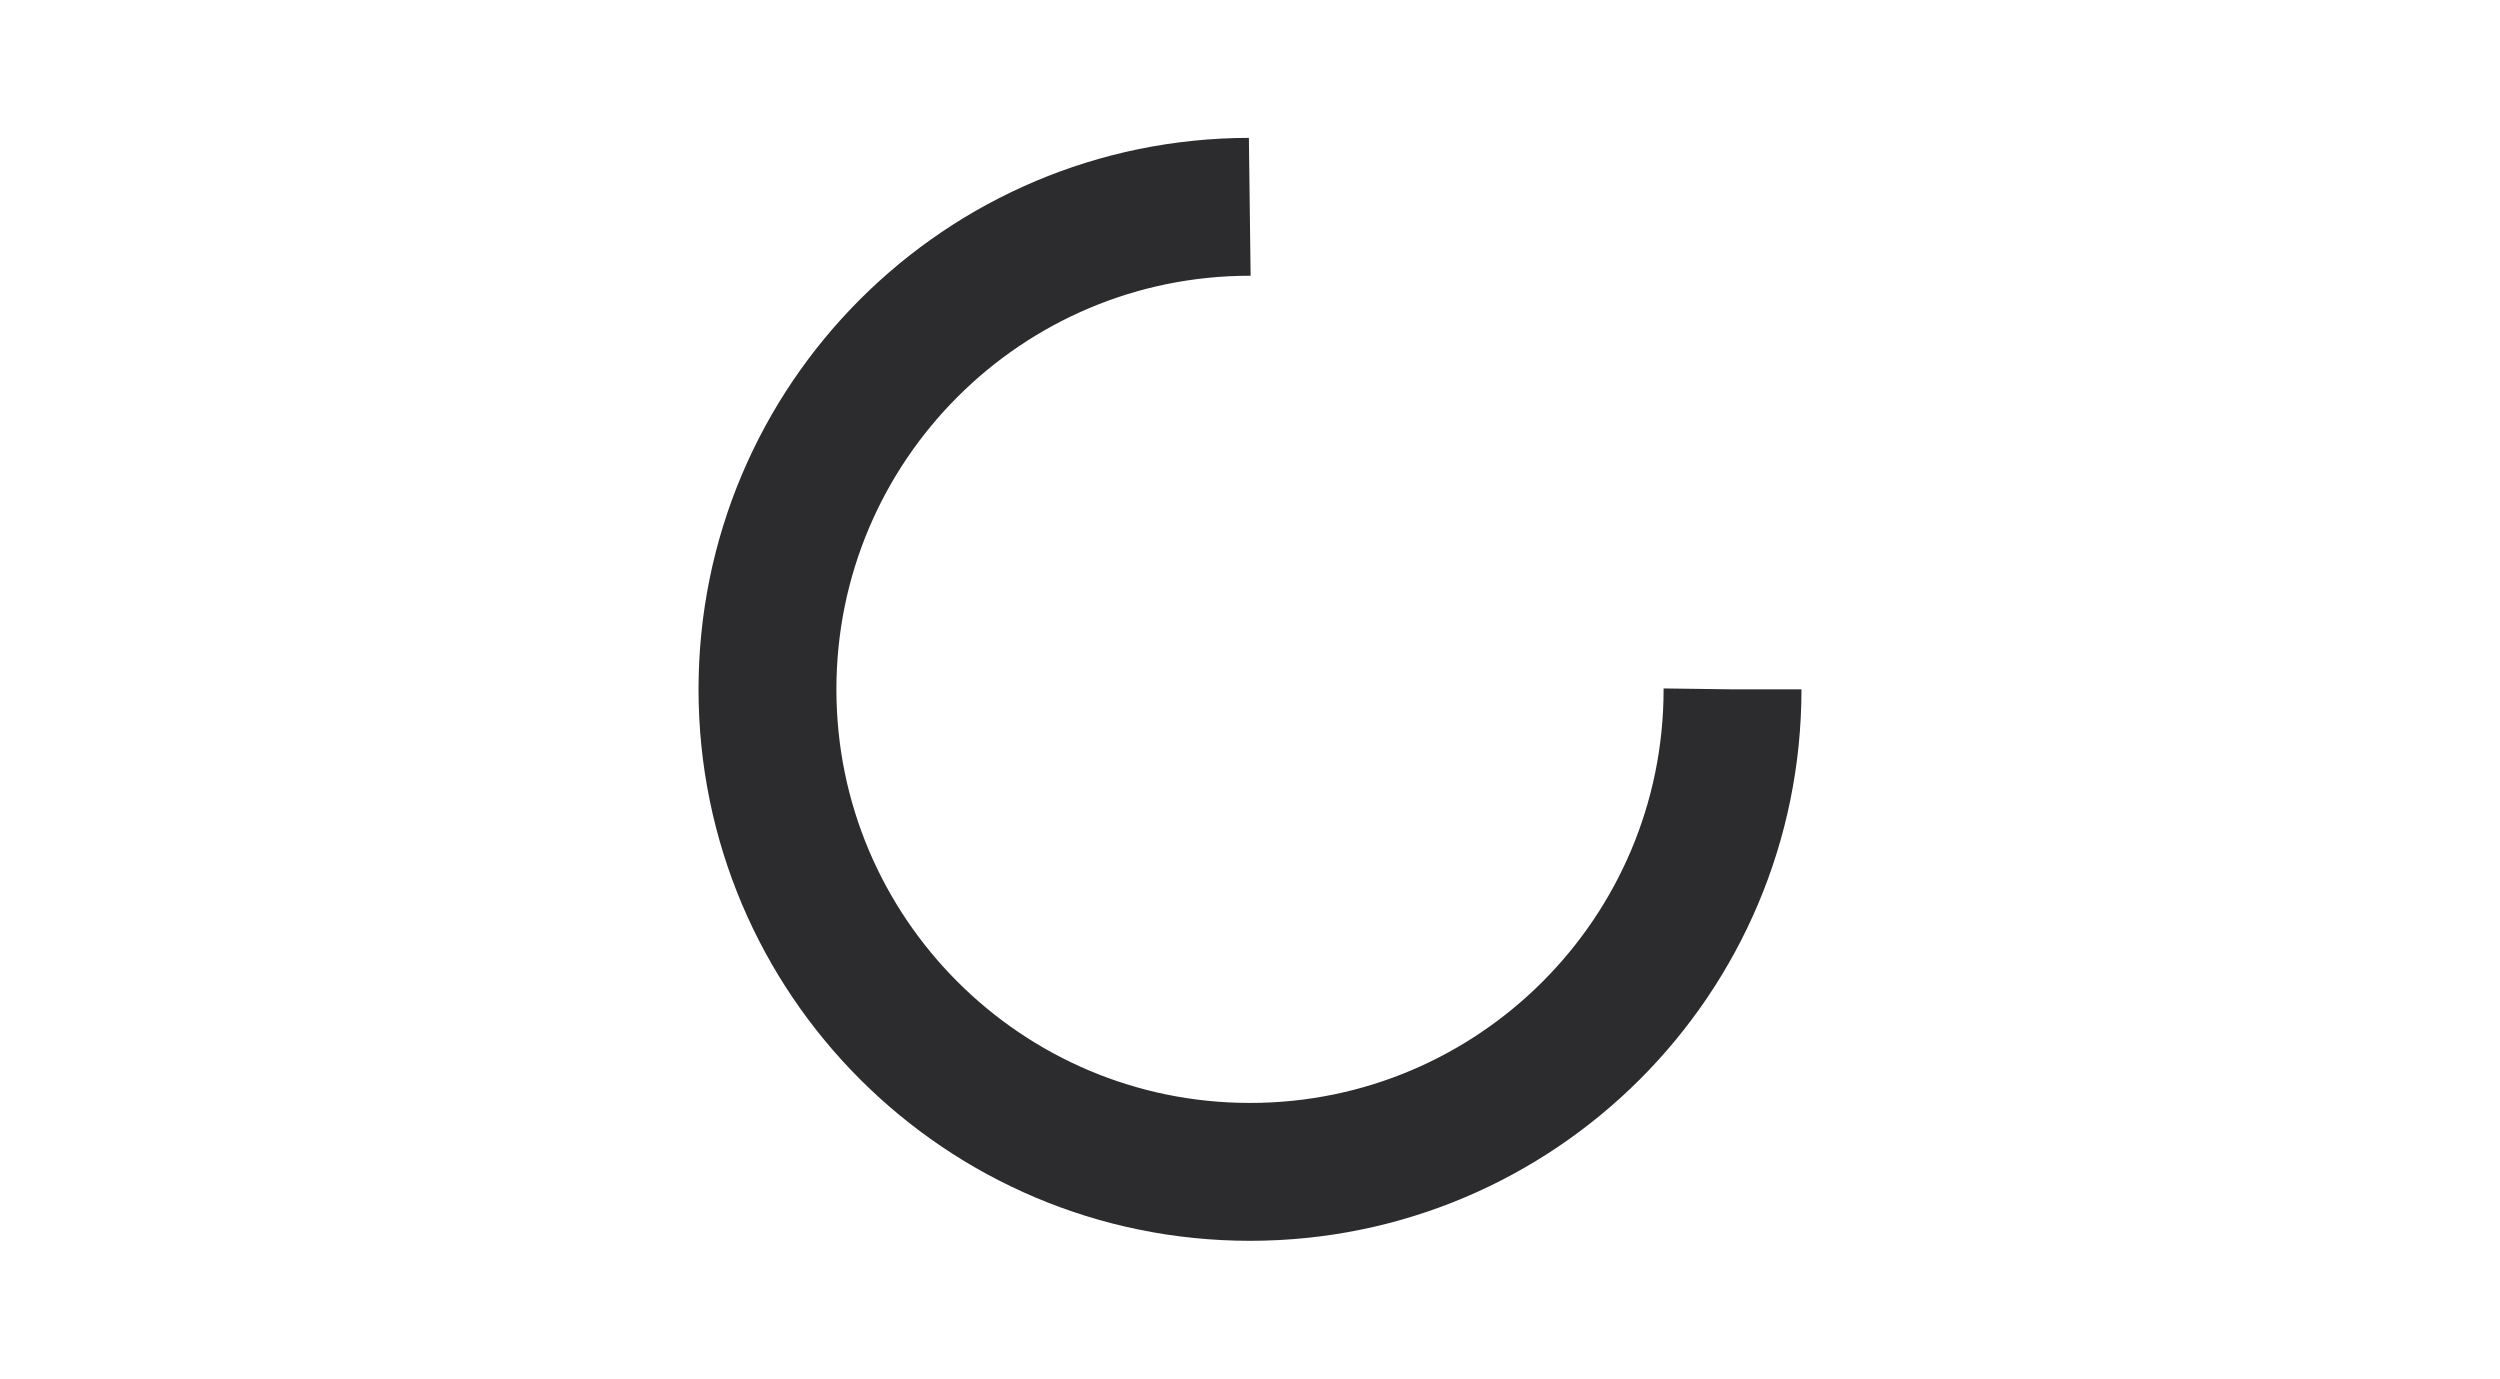
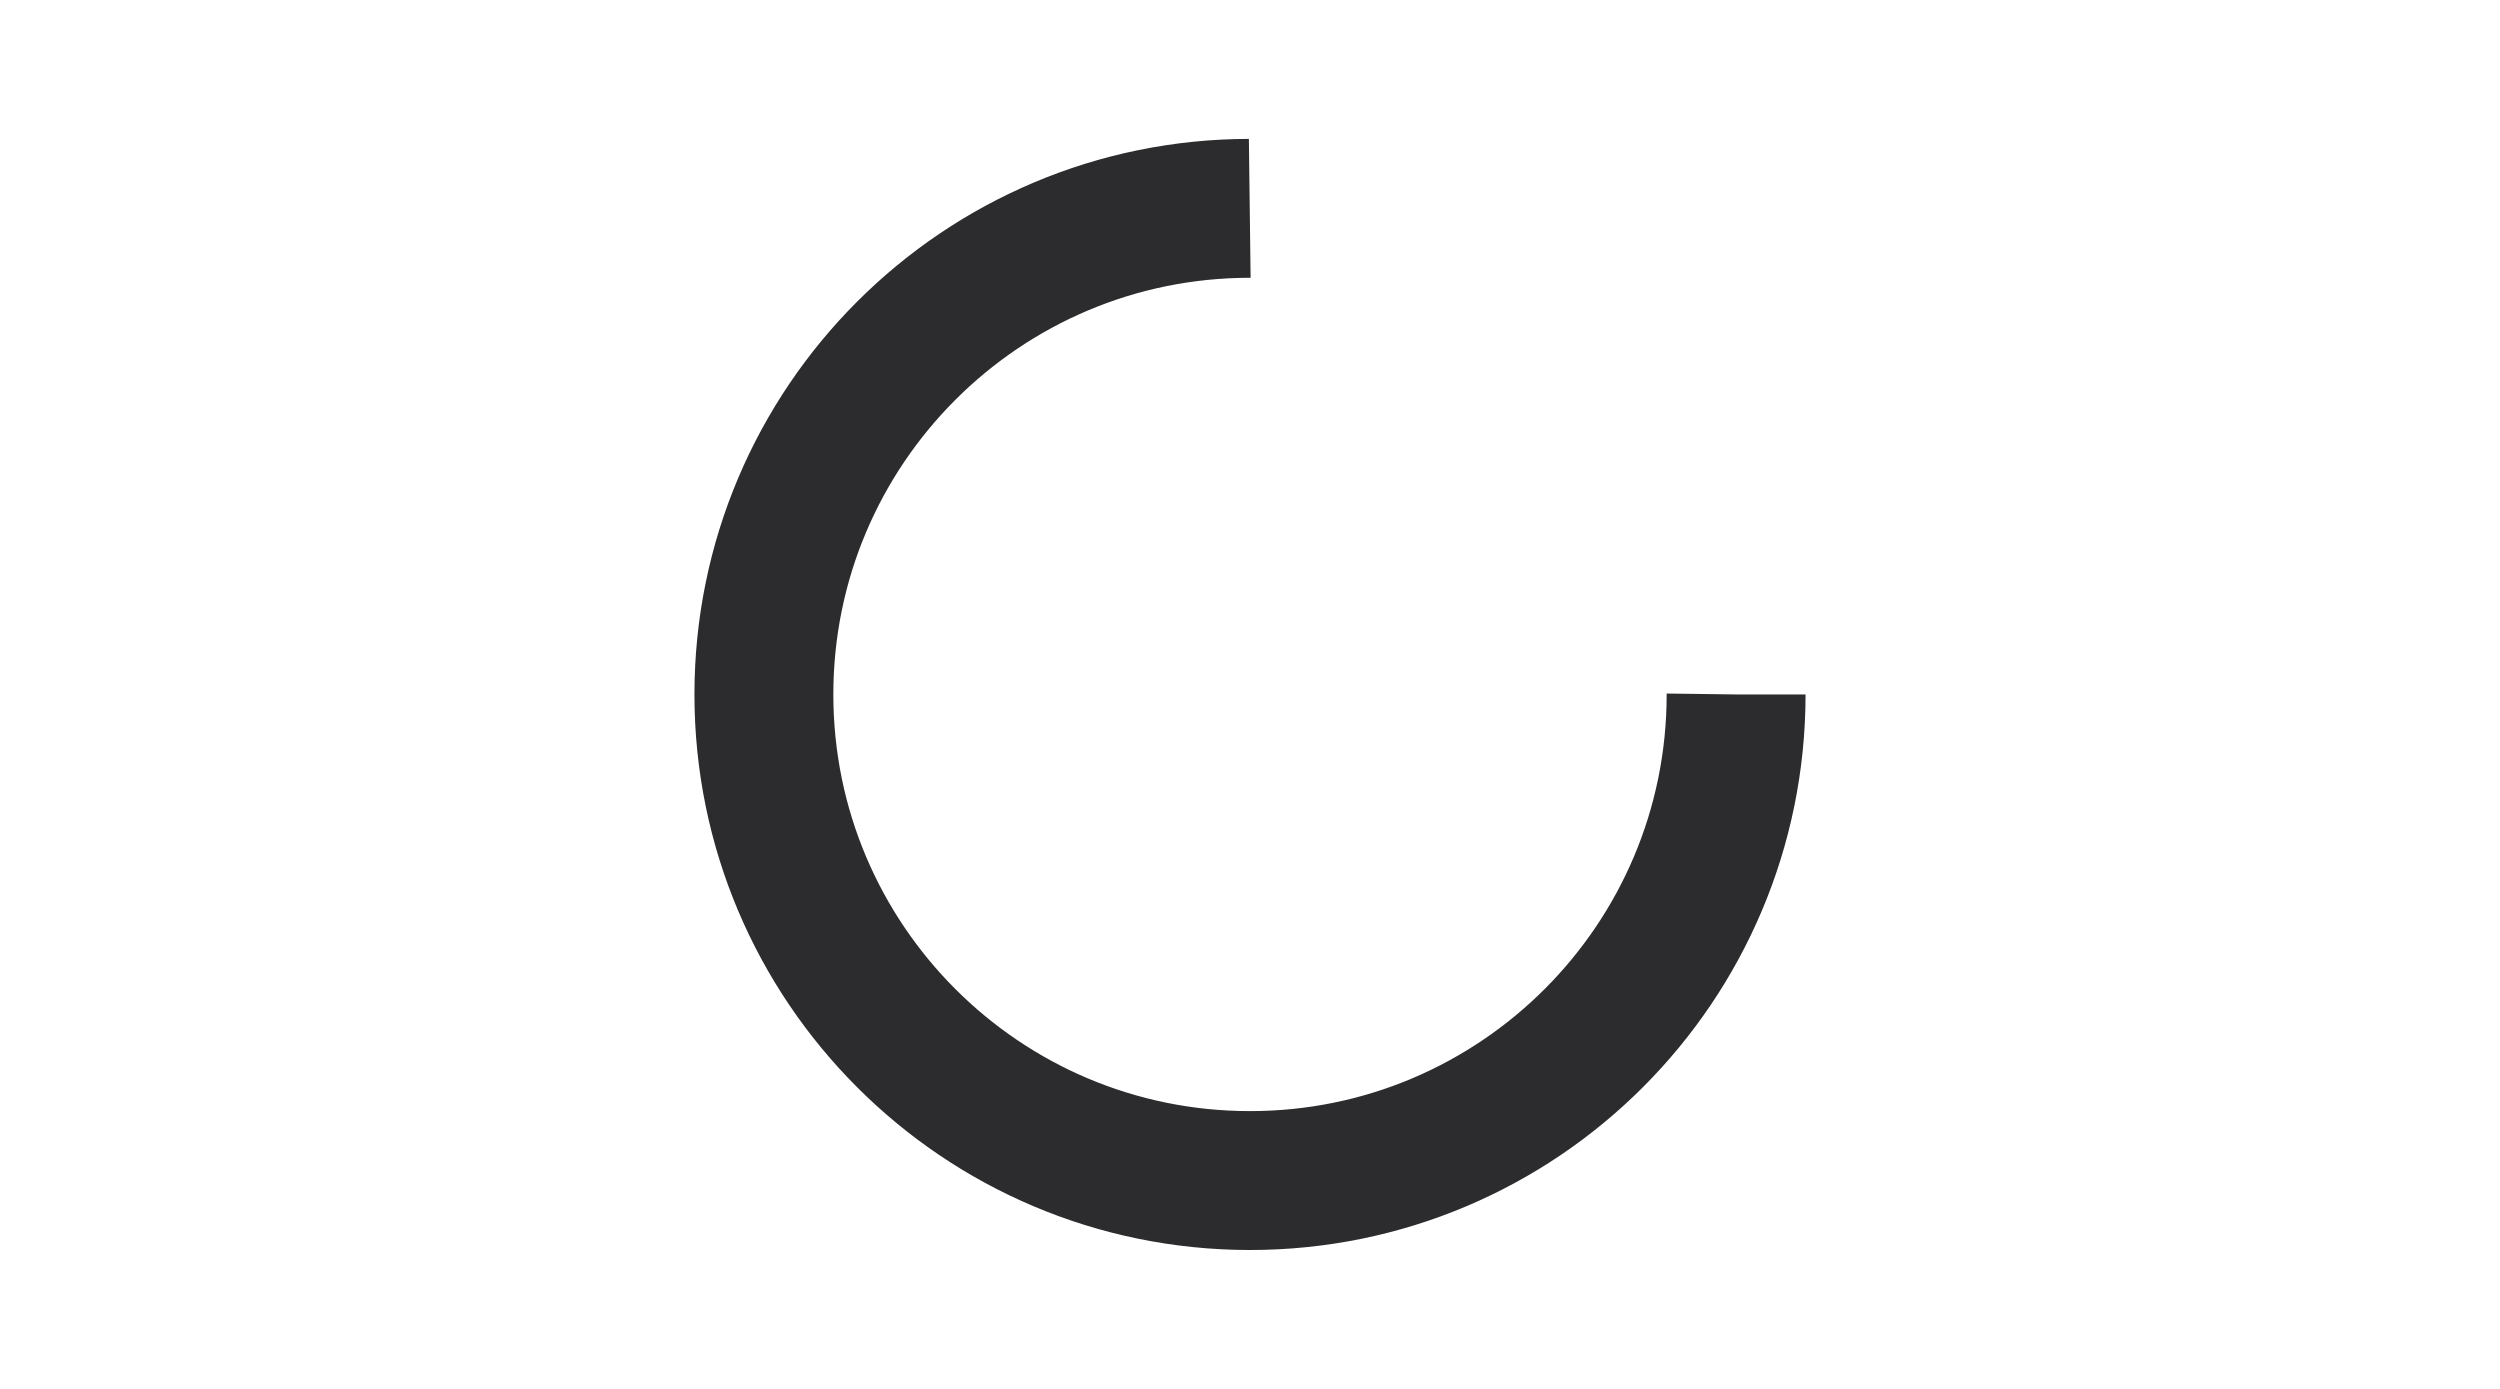
- <svg xmlns="http://www.w3.org/2000/svg" style="margin: auto; background: rgb(255, 255, 255); display: block; shape-rendering: auto;" width="272px" height="150px" viewBox="0 0 100 100" preserveAspectRatio="xMidYMid">
+ <svg xmlns="http://www.w3.org/2000/svg" style="margin: auto; background: rgb(255, 255, 255); display: block; shape-rendering: auto;" width="270px" height="150px" viewBox="0 0 100 100" preserveAspectRatio="xMidYMid">
  <circle cx="50" cy="50" fill="none" stroke="#2C2C2E" stroke-width="10" r="35" stroke-dasharray="164.934 56.978">
    <animateTransform attributeName="transform" type="rotate" repeatCount="indefinite" dur="1s" values="0 50 50;360 50 50" keyTimes="0;1" />
  </circle>
</svg>
